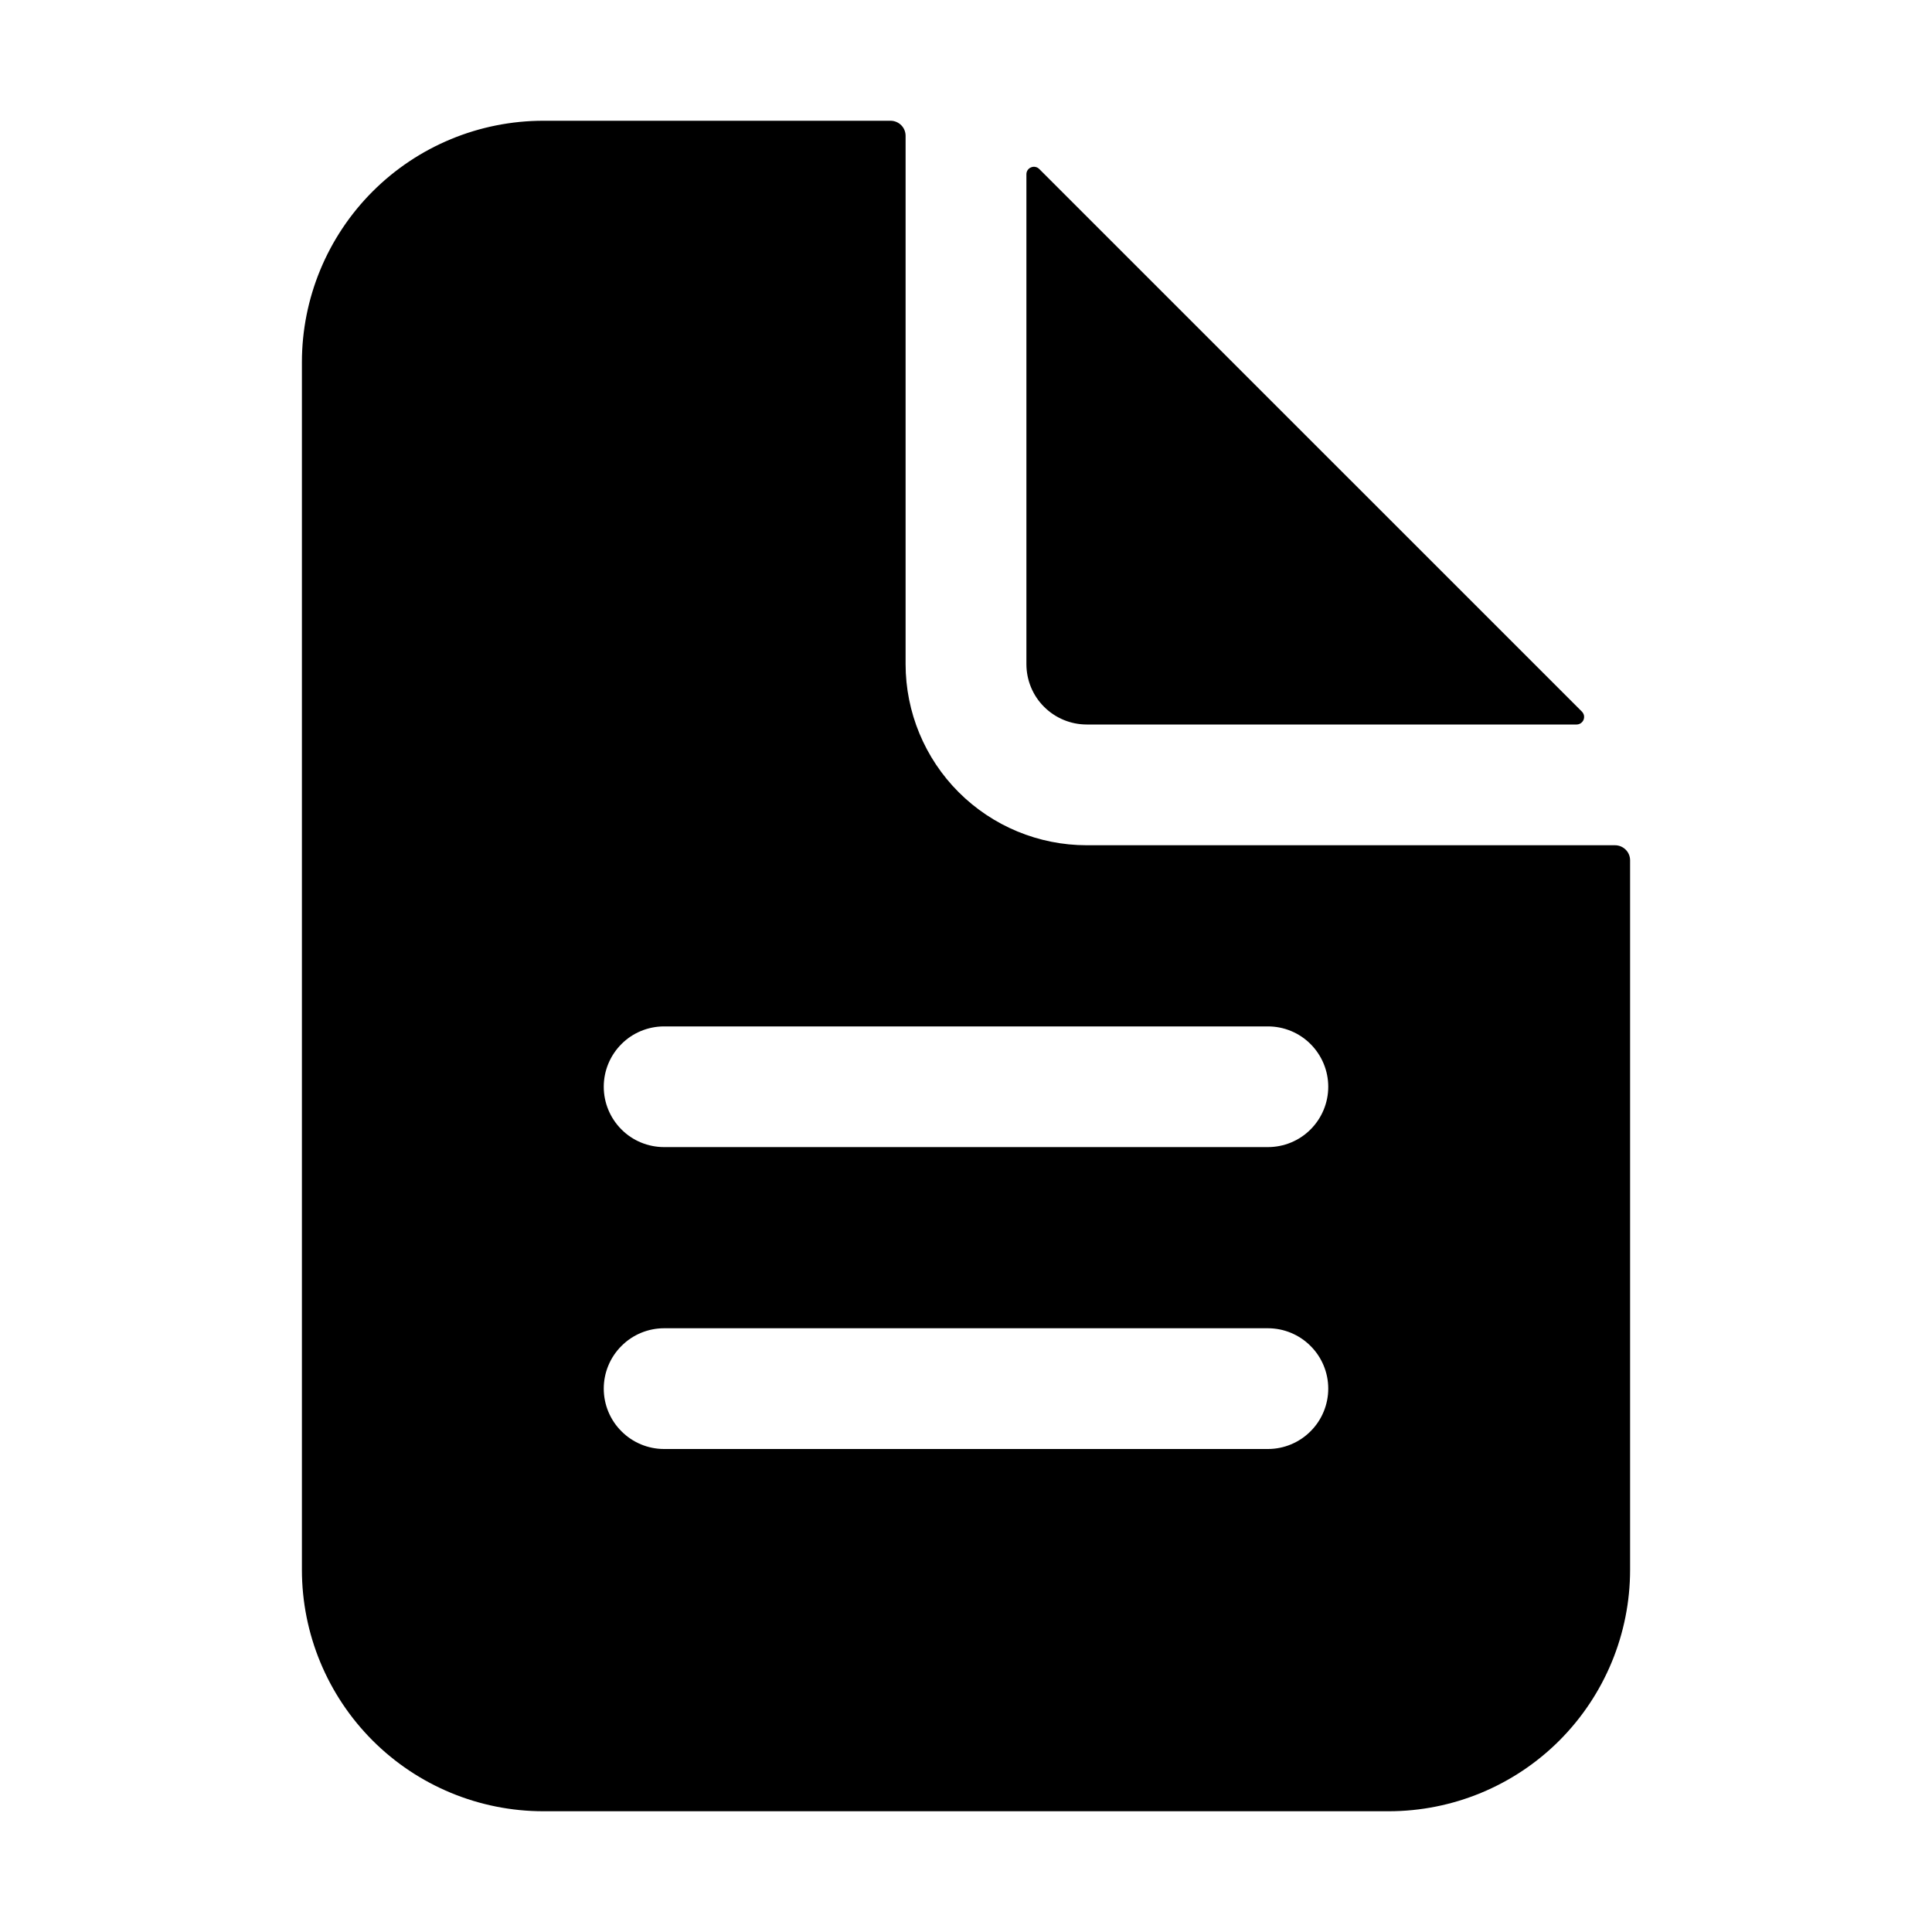
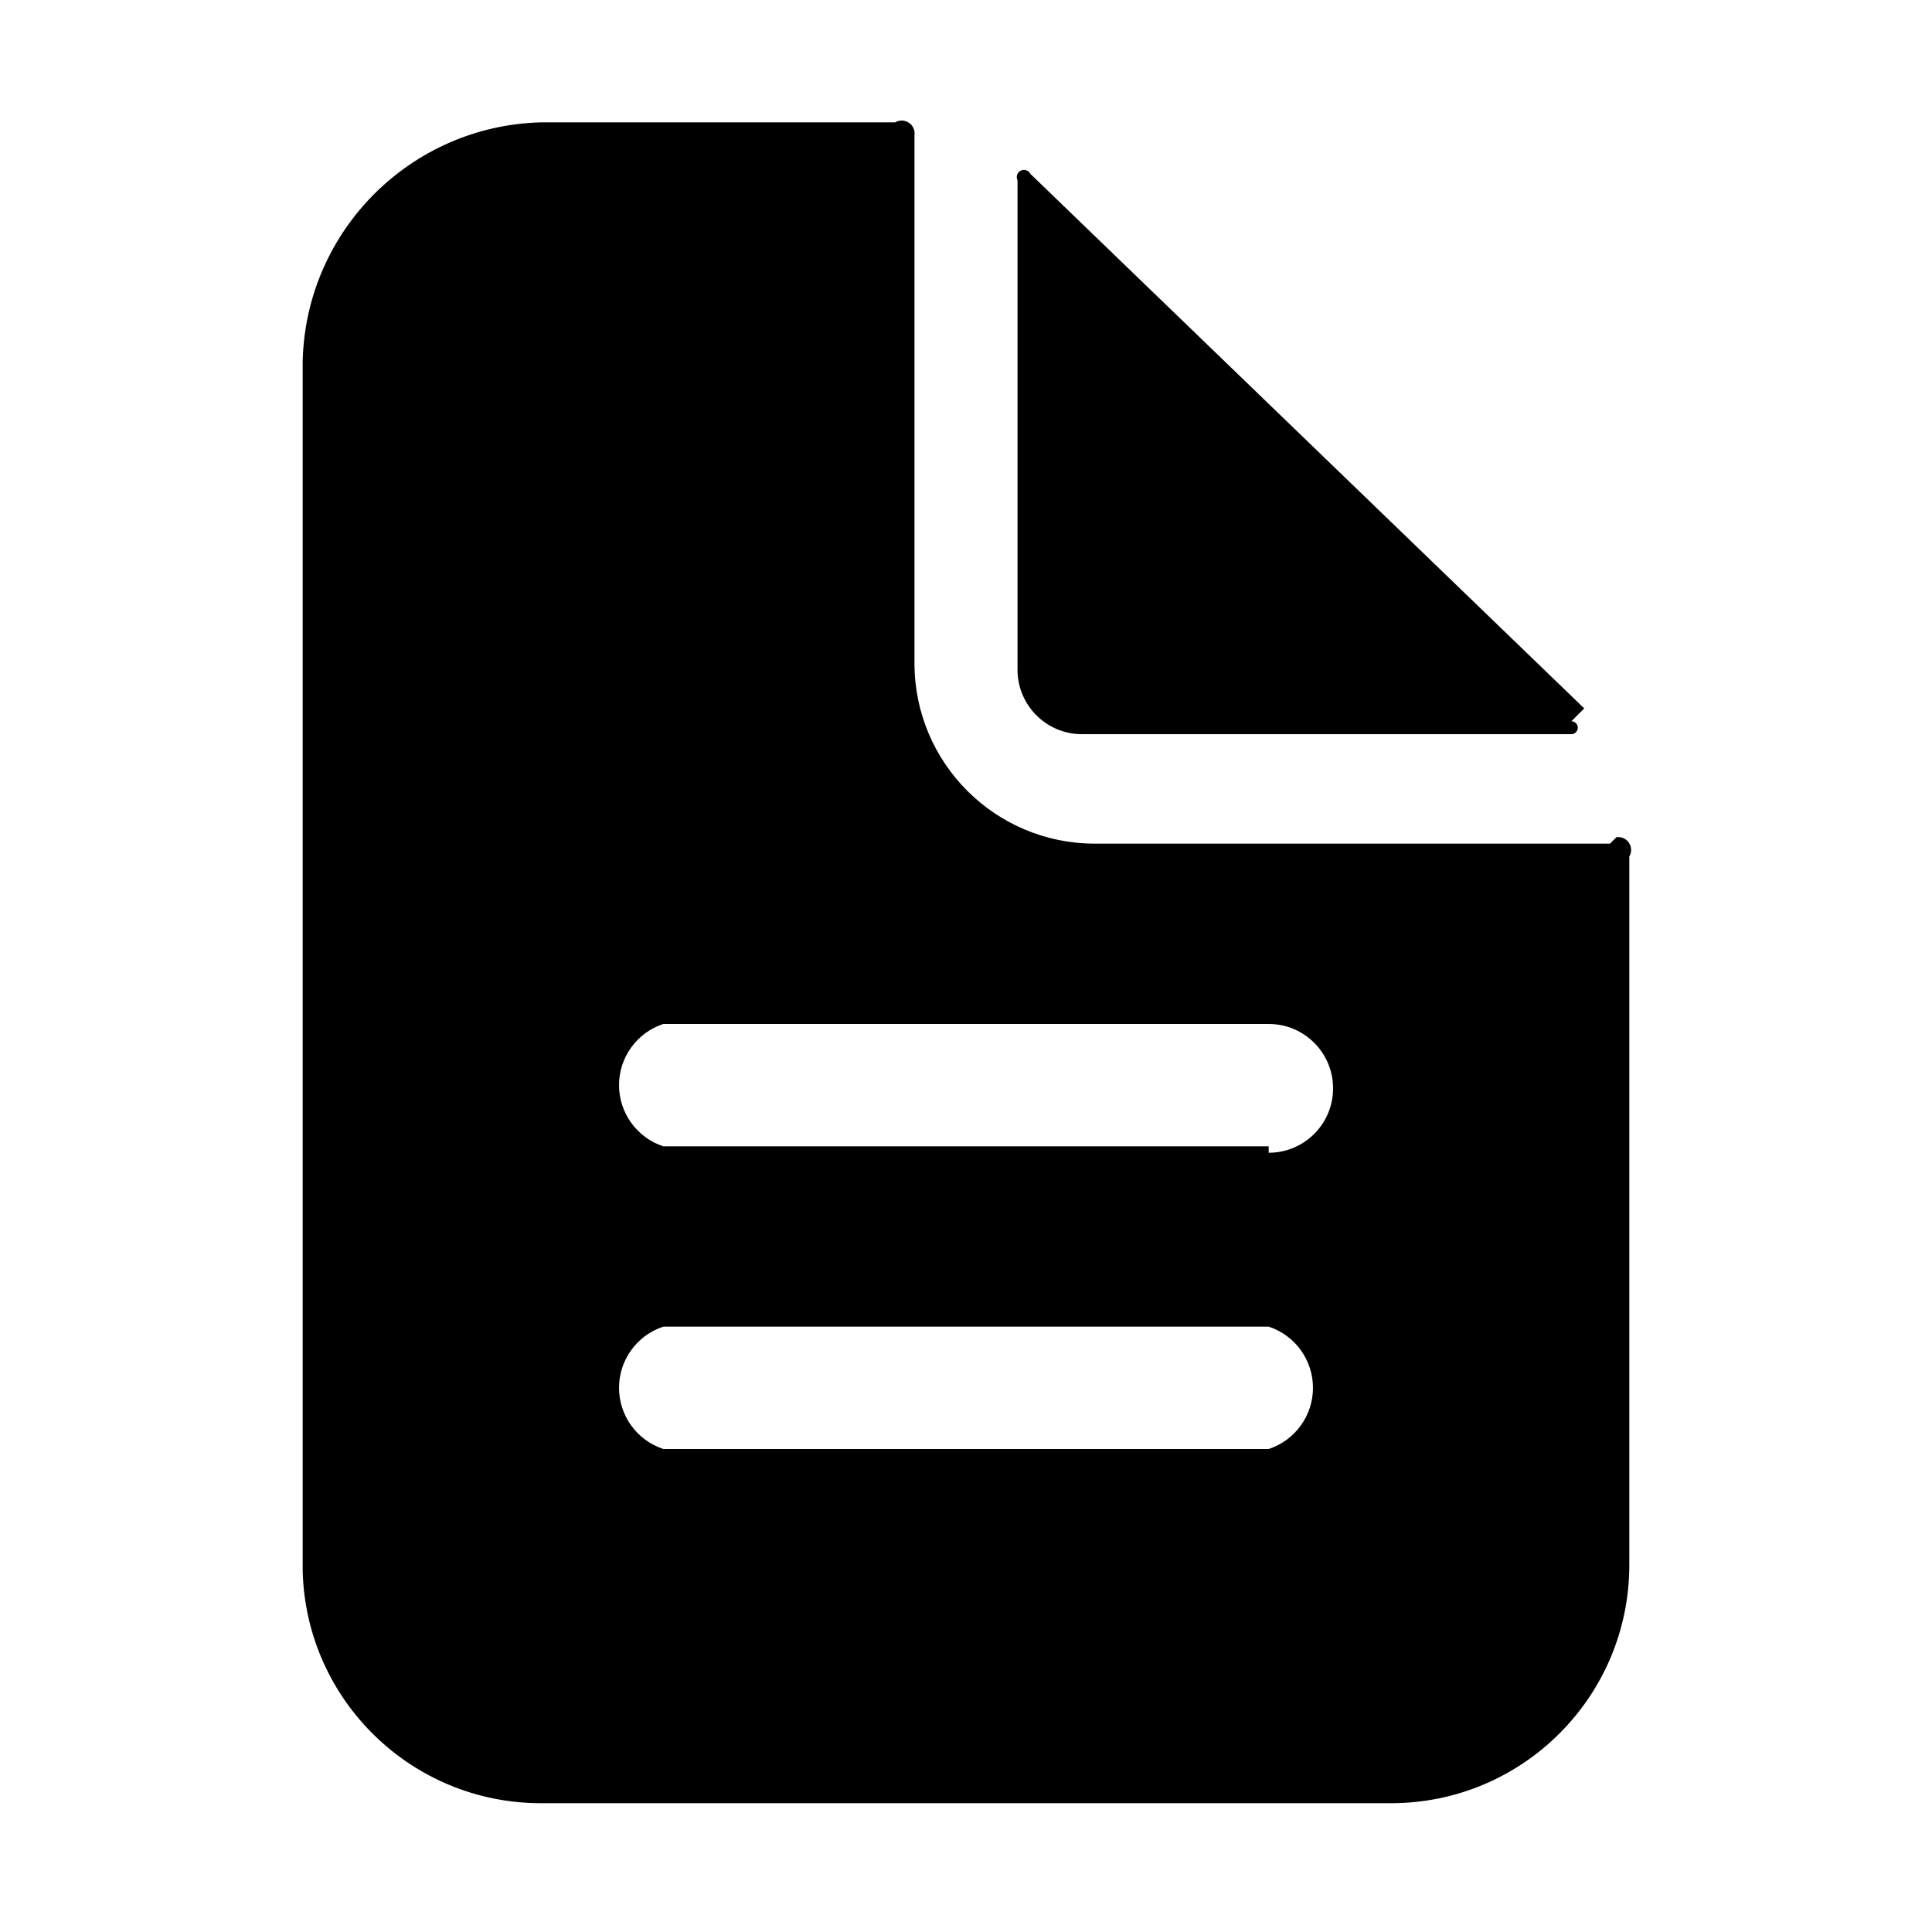
- <svg xmlns="http://www.w3.org/2000/svg" width="30" height="30" viewBox="0 0 30 30" fill="none">
-   <g id="document-text">
-     <path id="Vector" d="M25.078 13.125H16.875C16.129 13.125 15.414 12.829 14.886 12.301C14.359 11.774 14.062 11.058 14.062 10.312V2.109C14.062 2.047 14.038 1.988 13.994 1.944C13.95 1.9 13.89 1.875 13.828 1.875H8.438C7.443 1.875 6.489 2.27 5.786 2.973C5.083 3.677 4.688 4.63 4.688 5.625V24.375C4.688 25.37 5.083 26.323 5.786 27.027C6.489 27.73 7.443 28.125 8.438 28.125H21.562C22.557 28.125 23.511 27.73 24.214 27.027C24.917 26.323 25.312 25.37 25.312 24.375V13.359C25.312 13.297 25.288 13.238 25.244 13.194C25.2 13.15 25.14 13.125 25.078 13.125ZM19.688 22.5H10.312C10.064 22.5 9.825 22.401 9.65 22.225C9.474 22.05 9.375 21.811 9.375 21.562C9.375 21.314 9.474 21.075 9.65 20.9C9.825 20.724 10.064 20.625 10.312 20.625H19.688C19.936 20.625 20.175 20.724 20.35 20.9C20.526 21.075 20.625 21.314 20.625 21.562C20.625 21.811 20.526 22.05 20.35 22.225C20.175 22.401 19.936 22.5 19.688 22.5ZM19.688 17.812H10.312C10.064 17.812 9.825 17.714 9.65 17.538C9.474 17.362 9.375 17.124 9.375 16.875C9.375 16.626 9.474 16.388 9.65 16.212C9.825 16.036 10.064 15.938 10.312 15.938H19.688C19.936 15.938 20.175 16.036 20.35 16.212C20.526 16.388 20.625 16.626 20.625 16.875C20.625 17.124 20.526 17.362 20.35 17.538C20.175 17.714 19.936 17.812 19.688 17.812Z" fill="black" />
-     <path id="Vector_2" d="M24.564 11.05L16.137 2.624C16.121 2.608 16.1 2.596 16.077 2.592C16.055 2.587 16.031 2.59 16.01 2.599C15.989 2.607 15.97 2.622 15.957 2.642C15.944 2.661 15.938 2.683 15.938 2.706V10.312C15.938 10.561 16.036 10.8 16.212 10.975C16.388 11.151 16.626 11.25 16.875 11.25H24.481C24.504 11.25 24.527 11.243 24.546 11.23C24.565 11.217 24.58 11.199 24.589 11.178C24.598 11.156 24.6 11.133 24.596 11.11C24.591 11.087 24.58 11.067 24.564 11.05Z" fill="black" />
+ <svg xmlns="http://www.w3.org/2000/svg" fill="none" viewBox="0 0 30 30">
+   <g fill="#000">
+     <path d="M25 13.1h-8a2.8 2.8 0 0 1-2.8-2.8V2.1a.2.2 0 0 0-.3-.2H8.4a3.8 3.8 0 0 0-3.7 3.7v18.8A3.7 3.7 0 0 0 8.4 28h13.2a3.7 3.7 0 0 0 3.7-3.7v-11a.2.2 0 0 0-.2-.3Zm-5.3 9.4h-9.4a1 1 0 0 1 0-1.9h9.4a1 1 0 0 1 0 1.9Zm0-4.7h-9.4a1 1 0 0 1 0-1.9h9.4a1 1 0 0 1 0 2Z" />
+     <path d="M24.6 11 16 2.7a.1.1 0 0 0-.2.1v7.6a1 1 0 0 0 1 1h7.6a.1.1 0 0 0 0-.2Z" />
  </g>
</svg>
